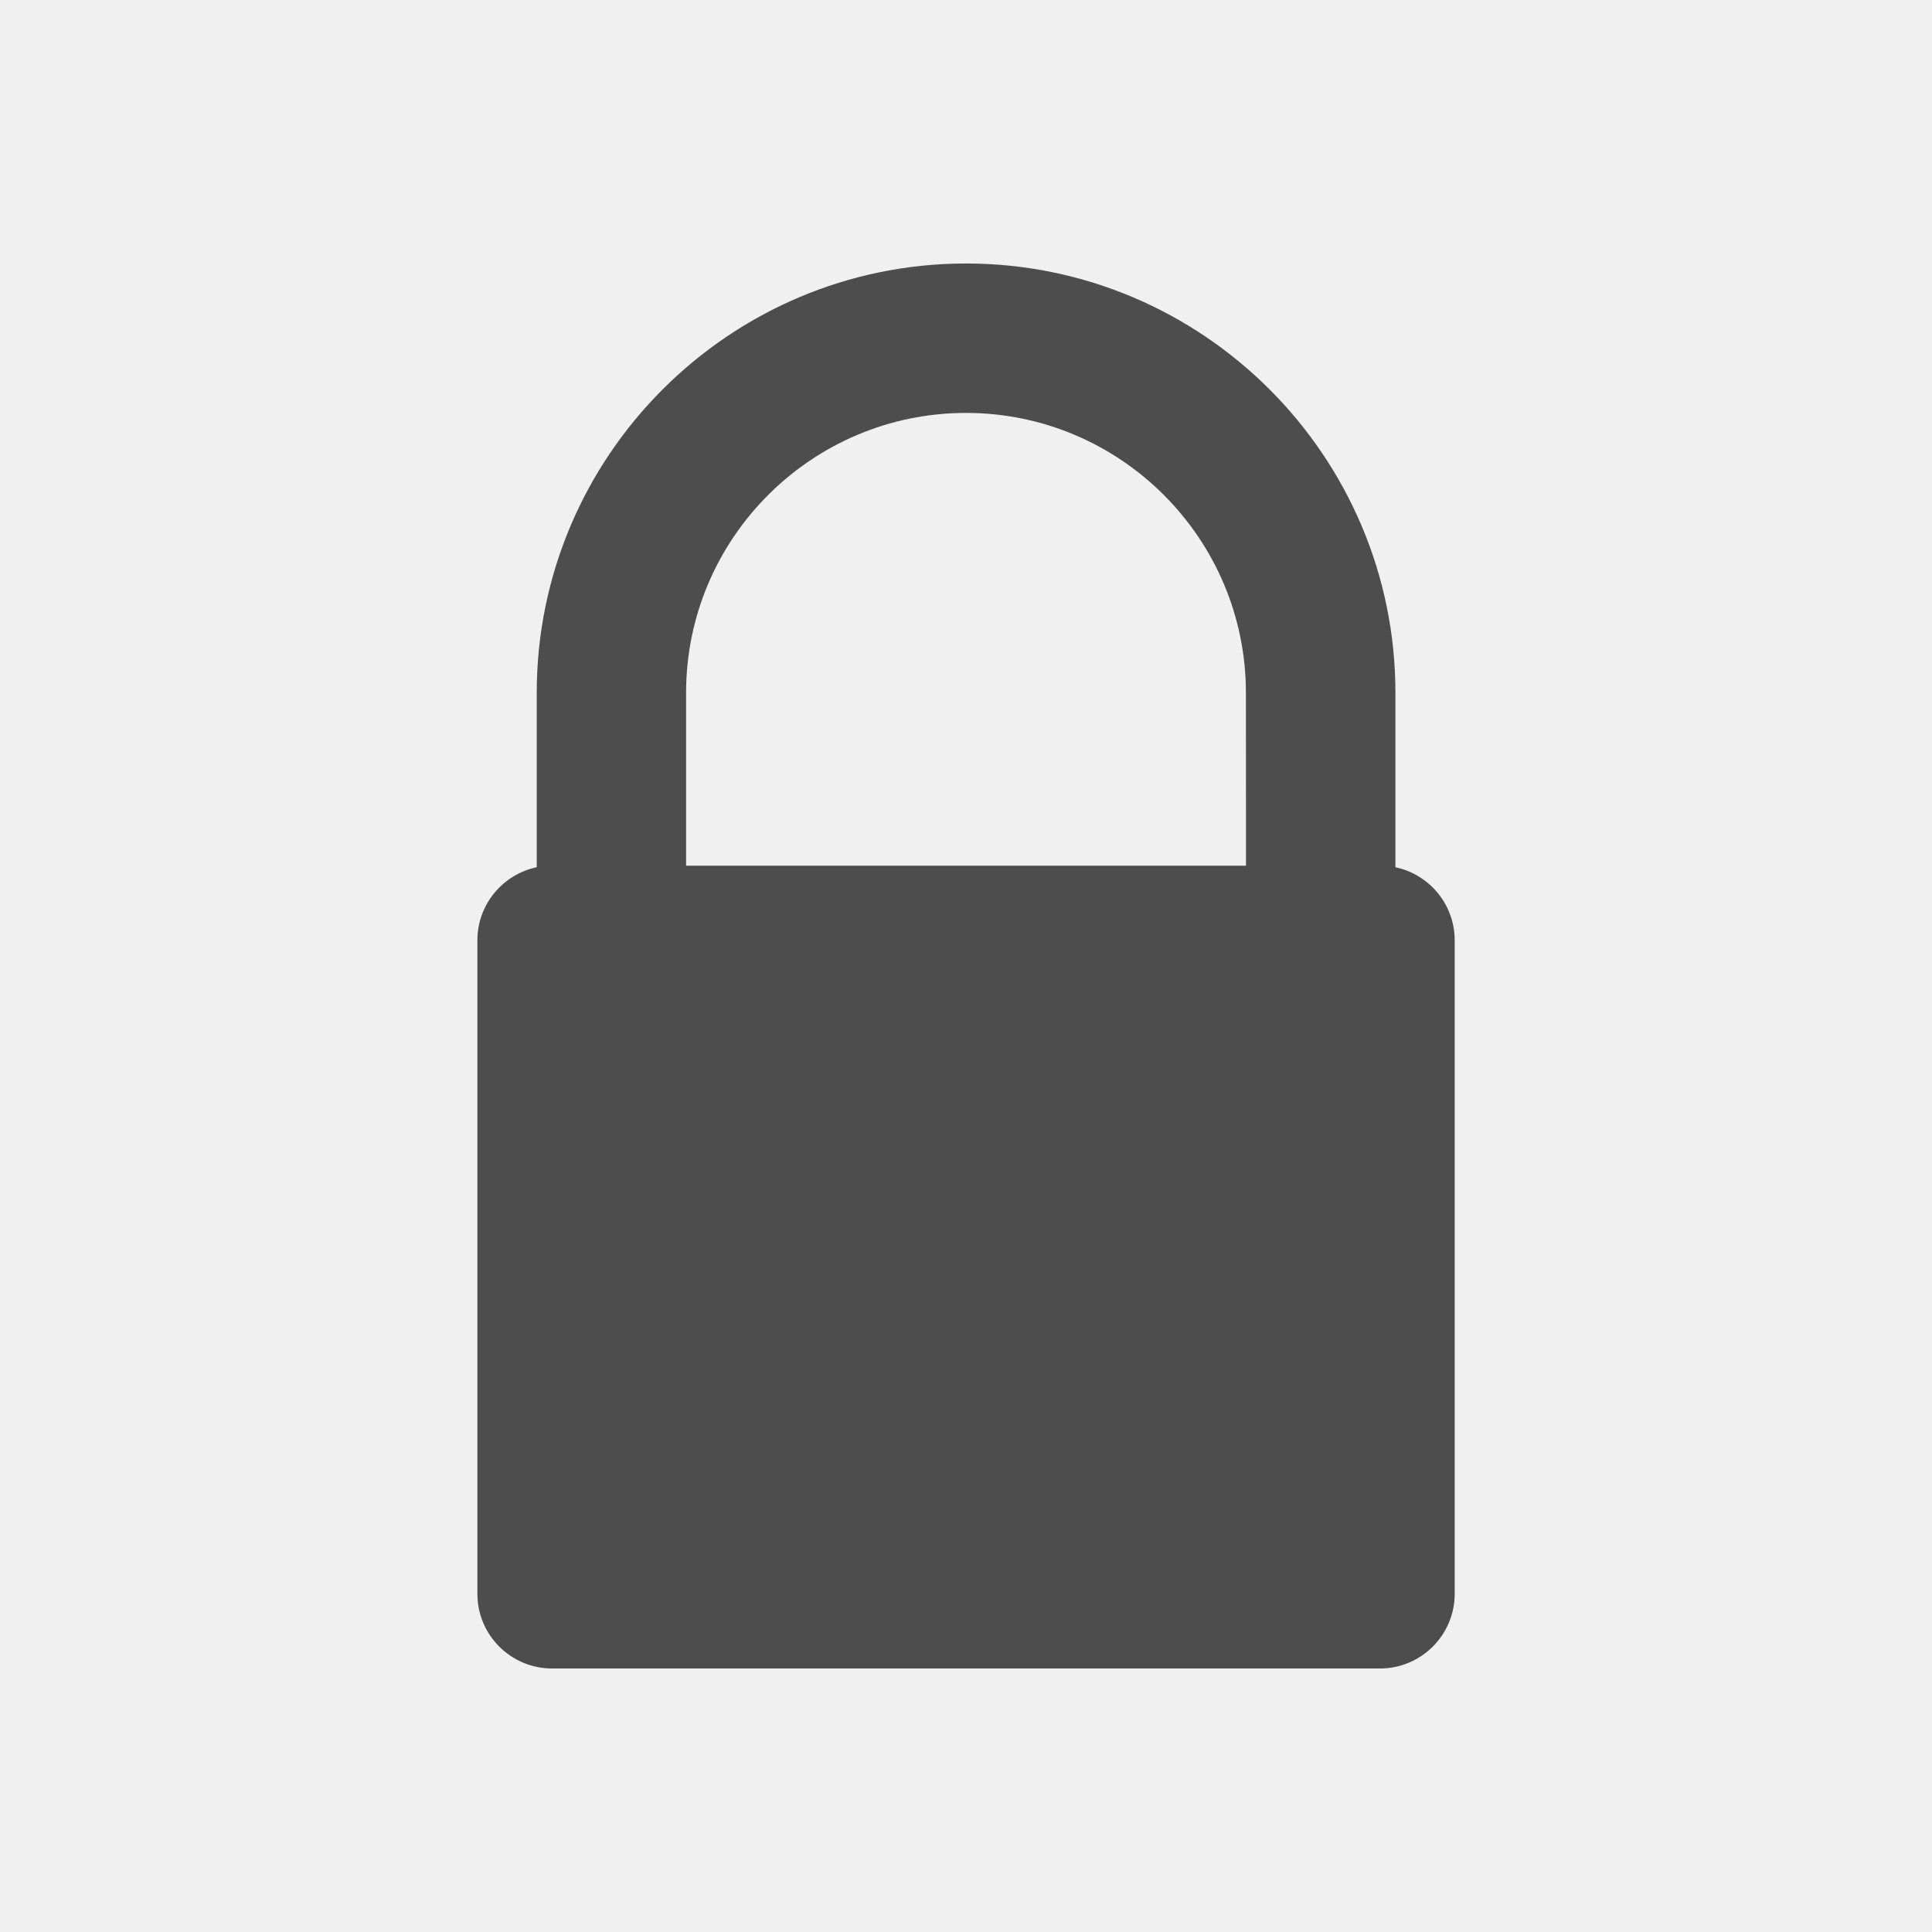
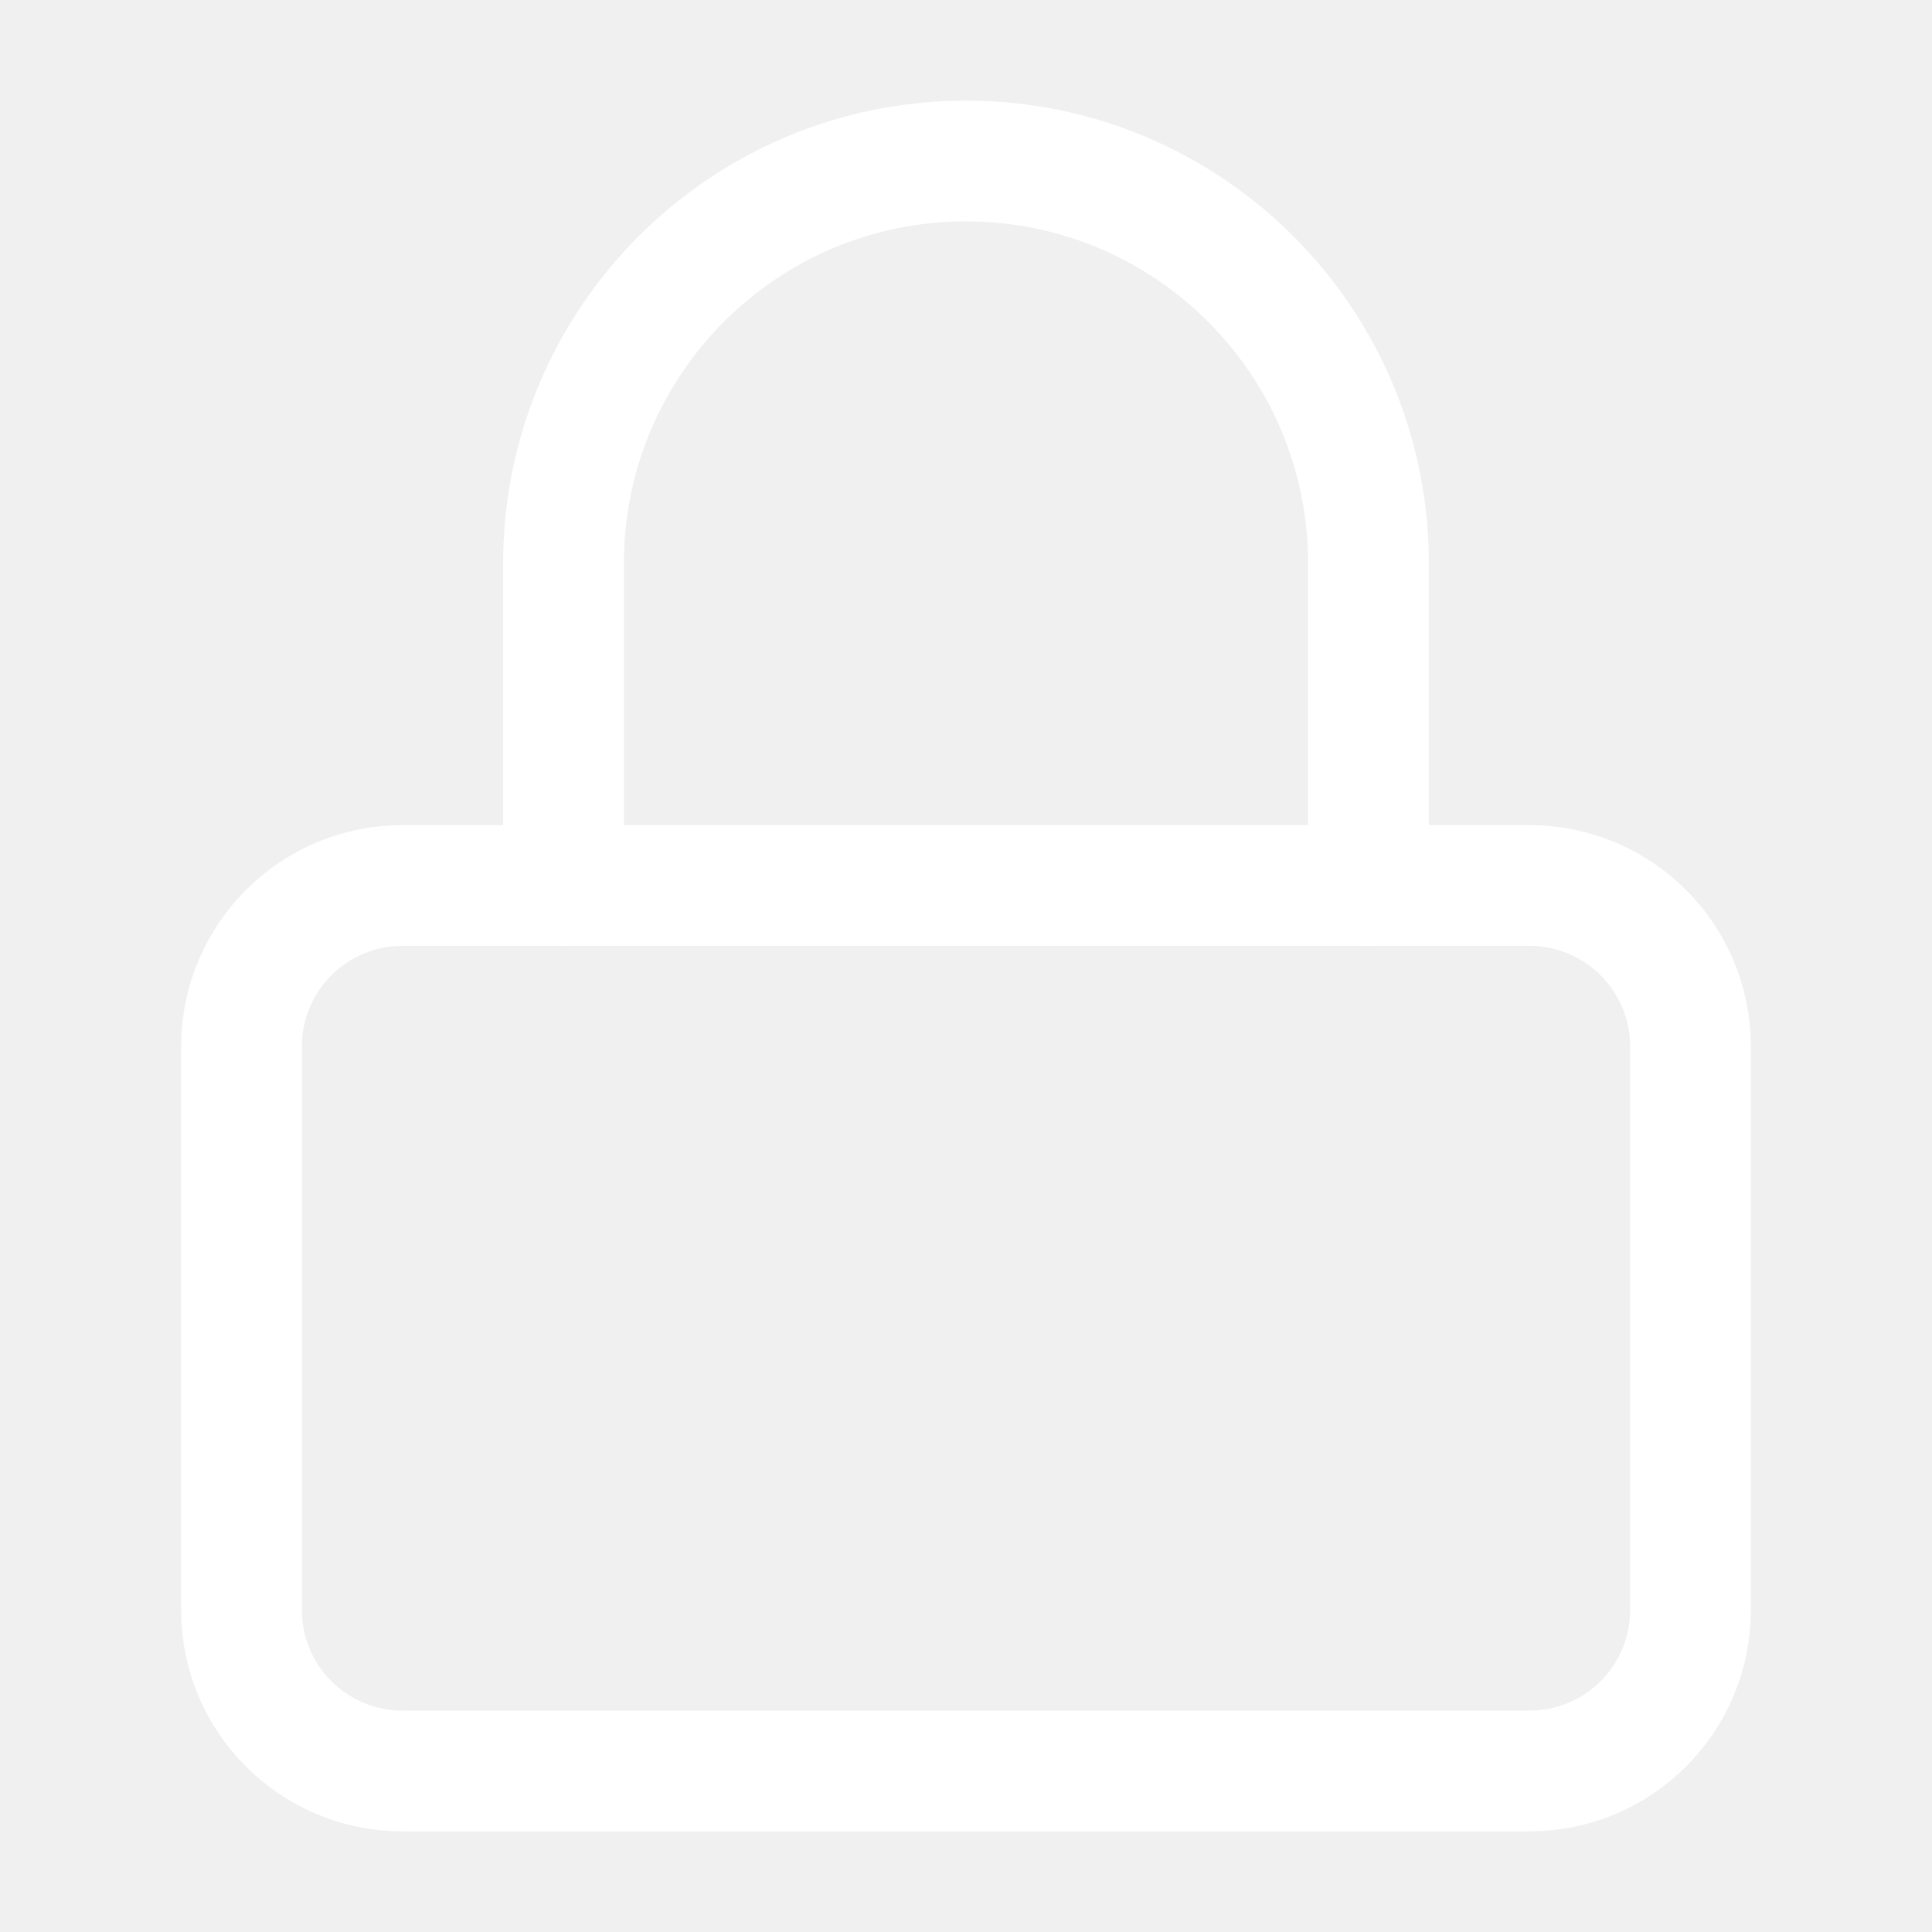
- <svg xmlns="http://www.w3.org/2000/svg" viewBox="0 0 22 22">
-   <defs>
-     <clipPath>
-       <path fill="#f2f2f2" d="m7 1023.36h1v1h-1z" />
-     </clipPath>
-     <clipPath>
-       <path fill="#f2f2f2" d="m7 1023.36h1v1h-1z" />
-     </clipPath>
-     <clipPath>
-       <path fill="#f2f2f2" d="m7 1023.36h1v1h-1z" />
-     </clipPath>
-     <clipPath>
-       <path fill="#f2f2f2" d="m7 1023.36h1v1h-1z" />
-     </clipPath>
-     <clipPath>
-       <path fill="#f2f2f2" d="m7 1023.36h1v1h-1z" />
-     </clipPath>
-     <clipPath>
-       <path fill="#00f" fill-opacity=".514" d="m-7 1024.36h34v34h-34z" />
-     </clipPath>
-     <clipPath>
-       <path d="m22.2 686.12h1447.73v-667.19h-1447.73v667.19" />
-     </clipPath>
-     <clipPath>
-       <path fill="#aade87" fill-opacity=".472" d="m-6 1028.36h32v32h-32z" />
-     </clipPath>
-     <clipPath>
-       <path d="m0 706.47h1490.93v-706.47h-1490.93v706.47" />
-     </clipPath>
-     <clipPath>
-       <path fill="#f2f2f2" d="m7 1023.36h1v1h-1z" />
-     </clipPath>
-   </defs>
-   <path d="m15.927 1040.17v-1.998c0-2.712-2.206-4.919-4.919-4.919-2.712 0-4.919 2.207-4.919 4.919v1.998c-.388.081-.68.426-.68.837v7.488c0 .472.384.855.856.855h9.485c.472 0 .856-.384.856-.855v-7.488c0-.411-.292-.756-.68-.837m-1.711-.018h-6.415v-1.98c0-1.769 1.439-3.207 3.207-3.207 1.769 0 3.207 1.439 3.207 3.207z" fill="#4d4d4d" transform="matrix(.99391 0 0 .99391.06-1023.96)" />
+ <svg xmlns="http://www.w3.org/2000/svg" width="36" height="36" viewBox="0 0 24 24" fill="none" stroke="#fff" stroke-width="1.5" stroke-linecap="round" stroke-linejoin="round" class="feather feather-lock">
+   <rect x="3" y="11" width="18" height="11" rx="2" ry="2" />
+   <path d="M7 11V7a5 5 0 0 1 10 0v4" />
</svg>
